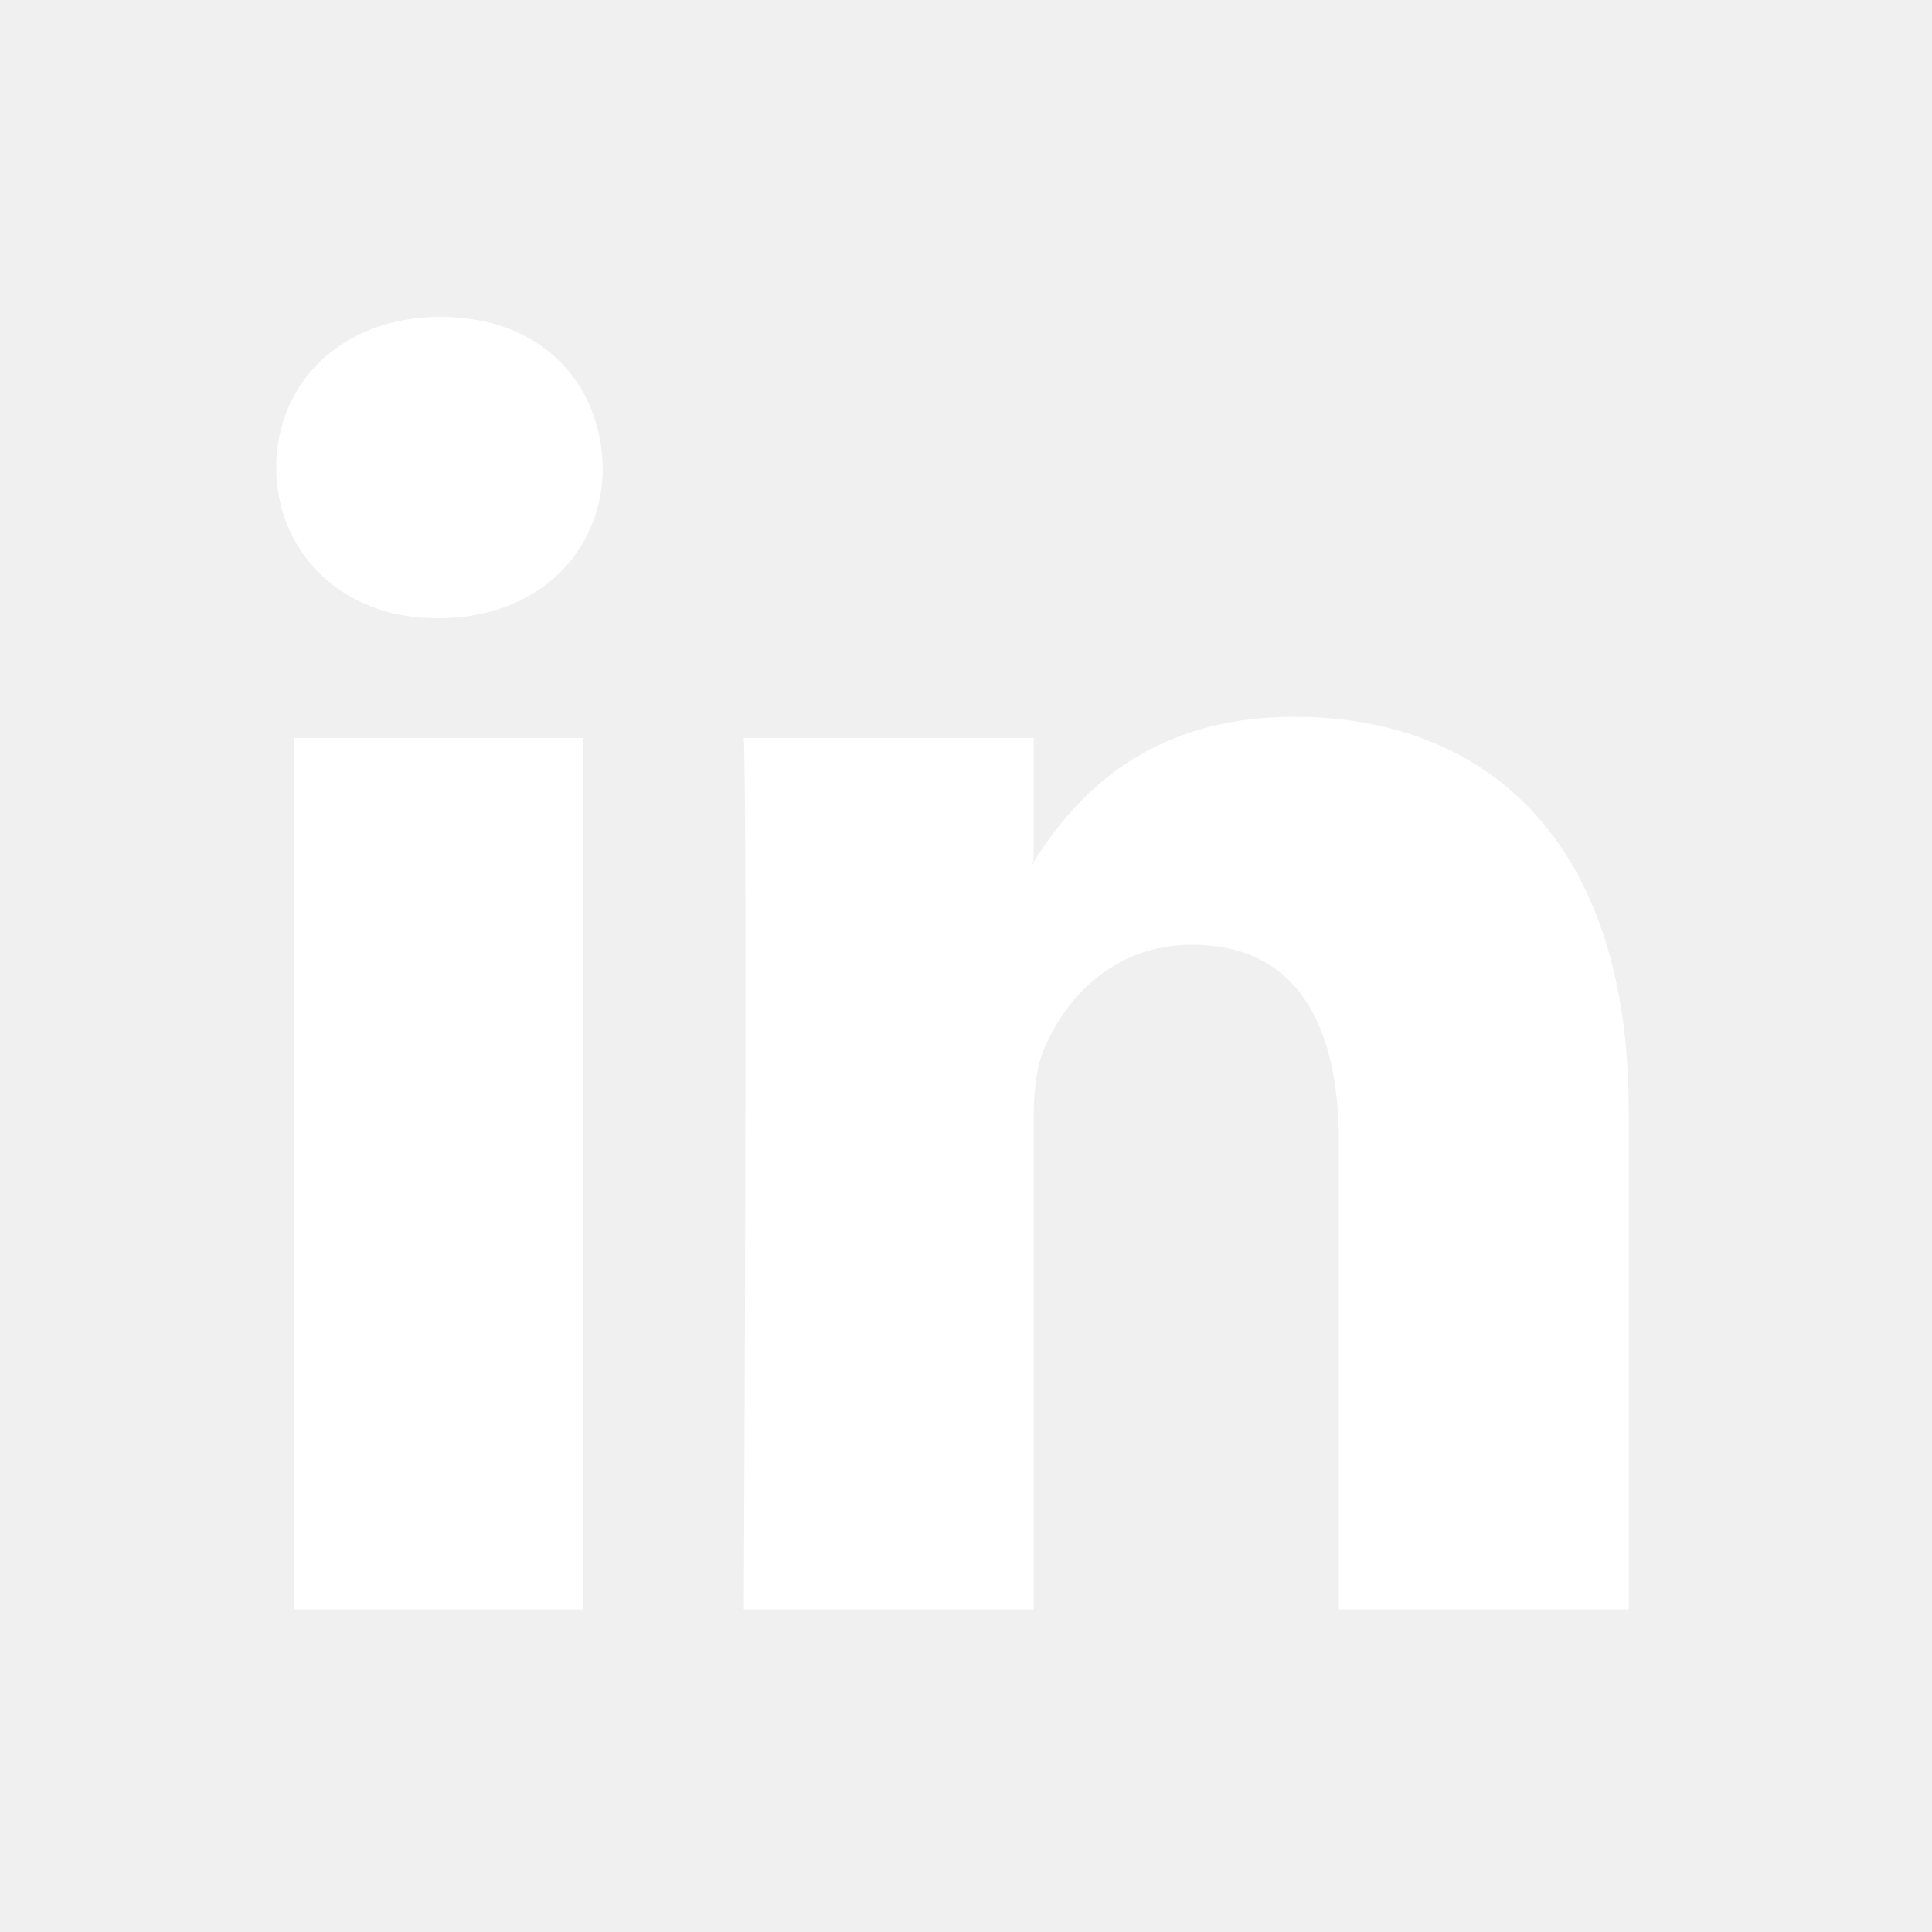
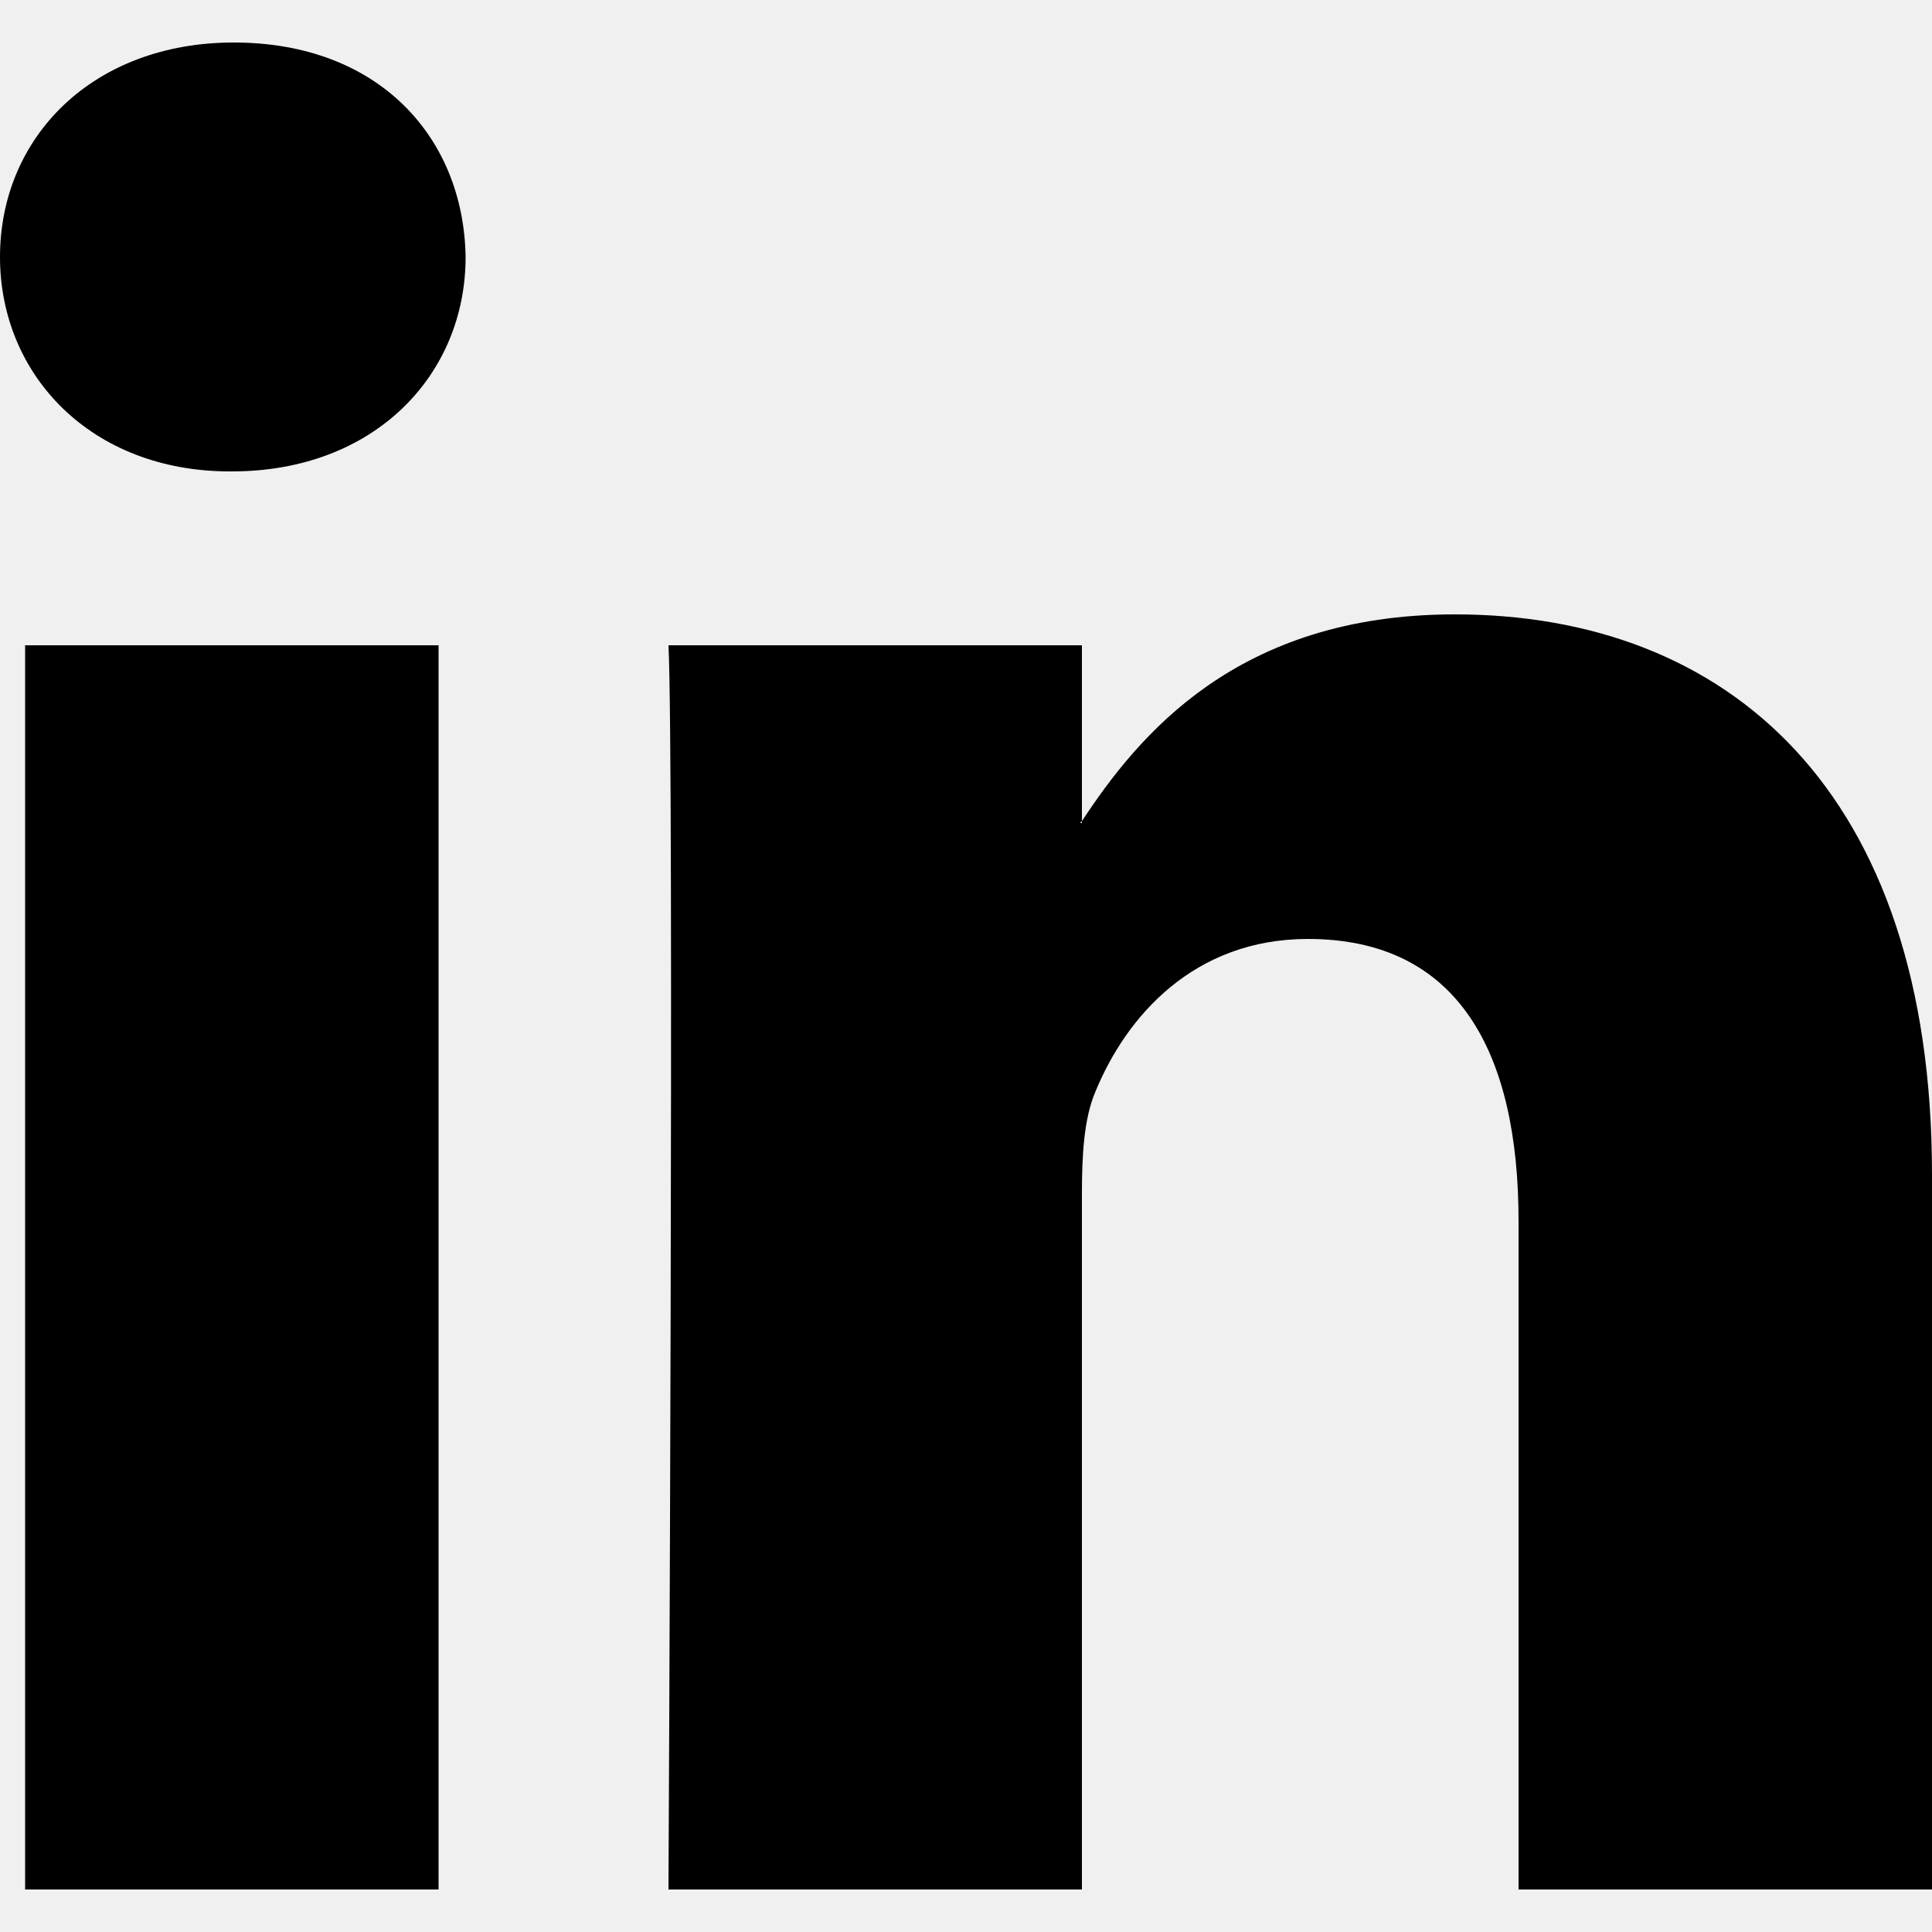
- <svg xmlns="http://www.w3.org/2000/svg" version="1.1" id="Layer_1" x="0px" y="0px" viewBox="0 0 600 600" enable-background="new 0 0 600 600" xml:space="preserve">
-   <path id="LinkedIn_1_" fill="#FFFFFF" d="M505.8,344.4v155.4h-90V354.6c0-36.6-13.2-61.2-45.6-61.2c-24.6,0-39.6,16.8-46.2,33  c-2.4,6-3,13.8-3,22.2v151.2h-90c0,0,1.2-245.4,0-270.6h90v38.4l-0.6,0.6h0.6v-0.6c12-18.6,33.6-45,81-45  C461.4,222.6,505.8,261,505.8,344.4z M136.8,98.4c-30.6,0-51,20.4-51,46.8c0,25.8,19.8,46.8,49.8,46.8h0.6c31.2,0,51-21,51-46.8  C186.6,118.8,168,98.4,136.8,98.4z M91.2,499.8h90V229.2h-90C91.2,229.2,91.2,499.8,91.2,499.8z" />
+ <svg xmlns="http://www.w3.org/2000/svg" version="1.1" id="icon-linkedin" class="icon-linkedin" x="0px" y="0px" viewBox="0 0 100 100" style="enable-background:new 0 0 100 100;" xml:space="preserve">
+   <path id="li" class="li" fill="#000000" d="m 100,60.8 0,37 -21.4,0 0,-34.6 c 0,-8.7 -3.1,-14.6 -10.9,-14.6 -5.9,0 -9.4,4 -11,7.9 -0.6,1.4 -0.7,3.3 -0.7,5.3 l 0,36 -21.4,0 c 0,0 0.3,-58.4 0,-64.4 l 21.4,0 0,9.1 -0.1,0.1 0.1,0 0,-0.1 c 2.9,-4.4 8,-10.7 19.3,-10.7 14.1,0 24.7,9.1 24.7,29 z M 12.1,2.2 C 4.8,2.2 0,7.1 0,13.3 0,19.4 4.7,24.4 11.9,24.4 l 0.1,0 c 7.4,0 12.1,-5 12.1,-11.1 C 24,7.1 19.6,2.2 12.1,2.2 Z m -10.8,95.6 21.4,0 0,-64.4 -21.4,0 0,64.4 z" />
</svg>
